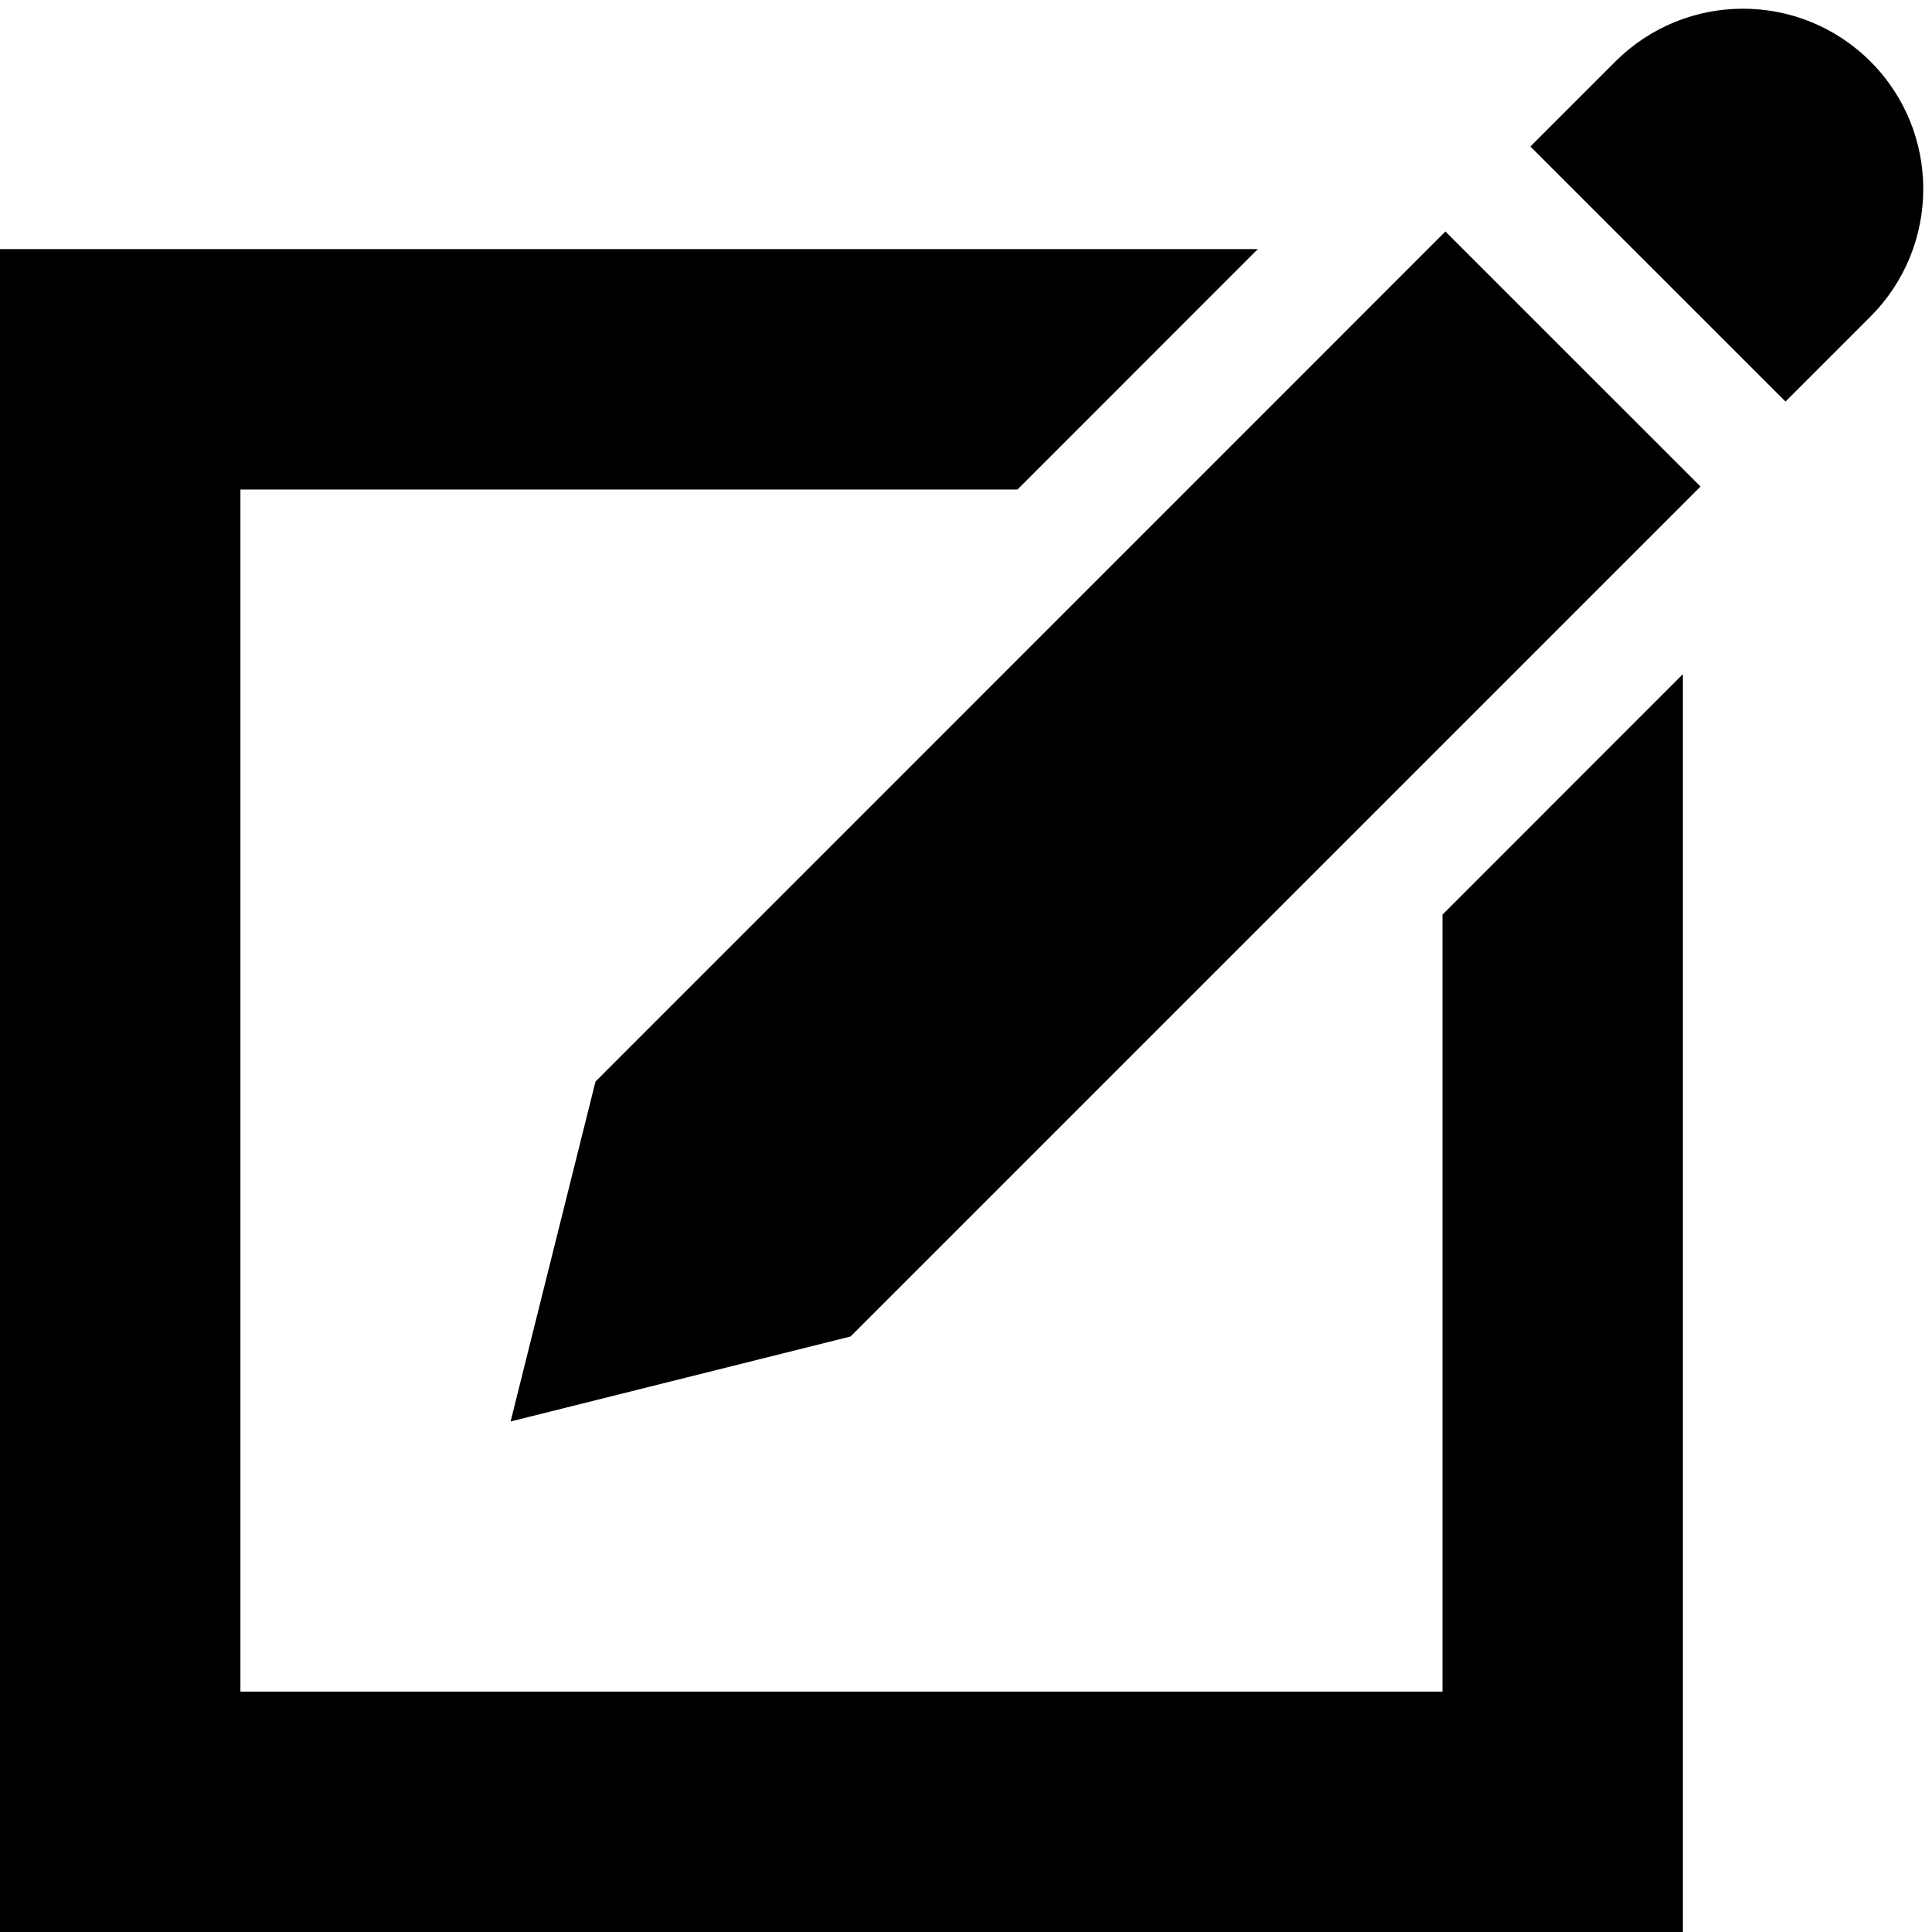
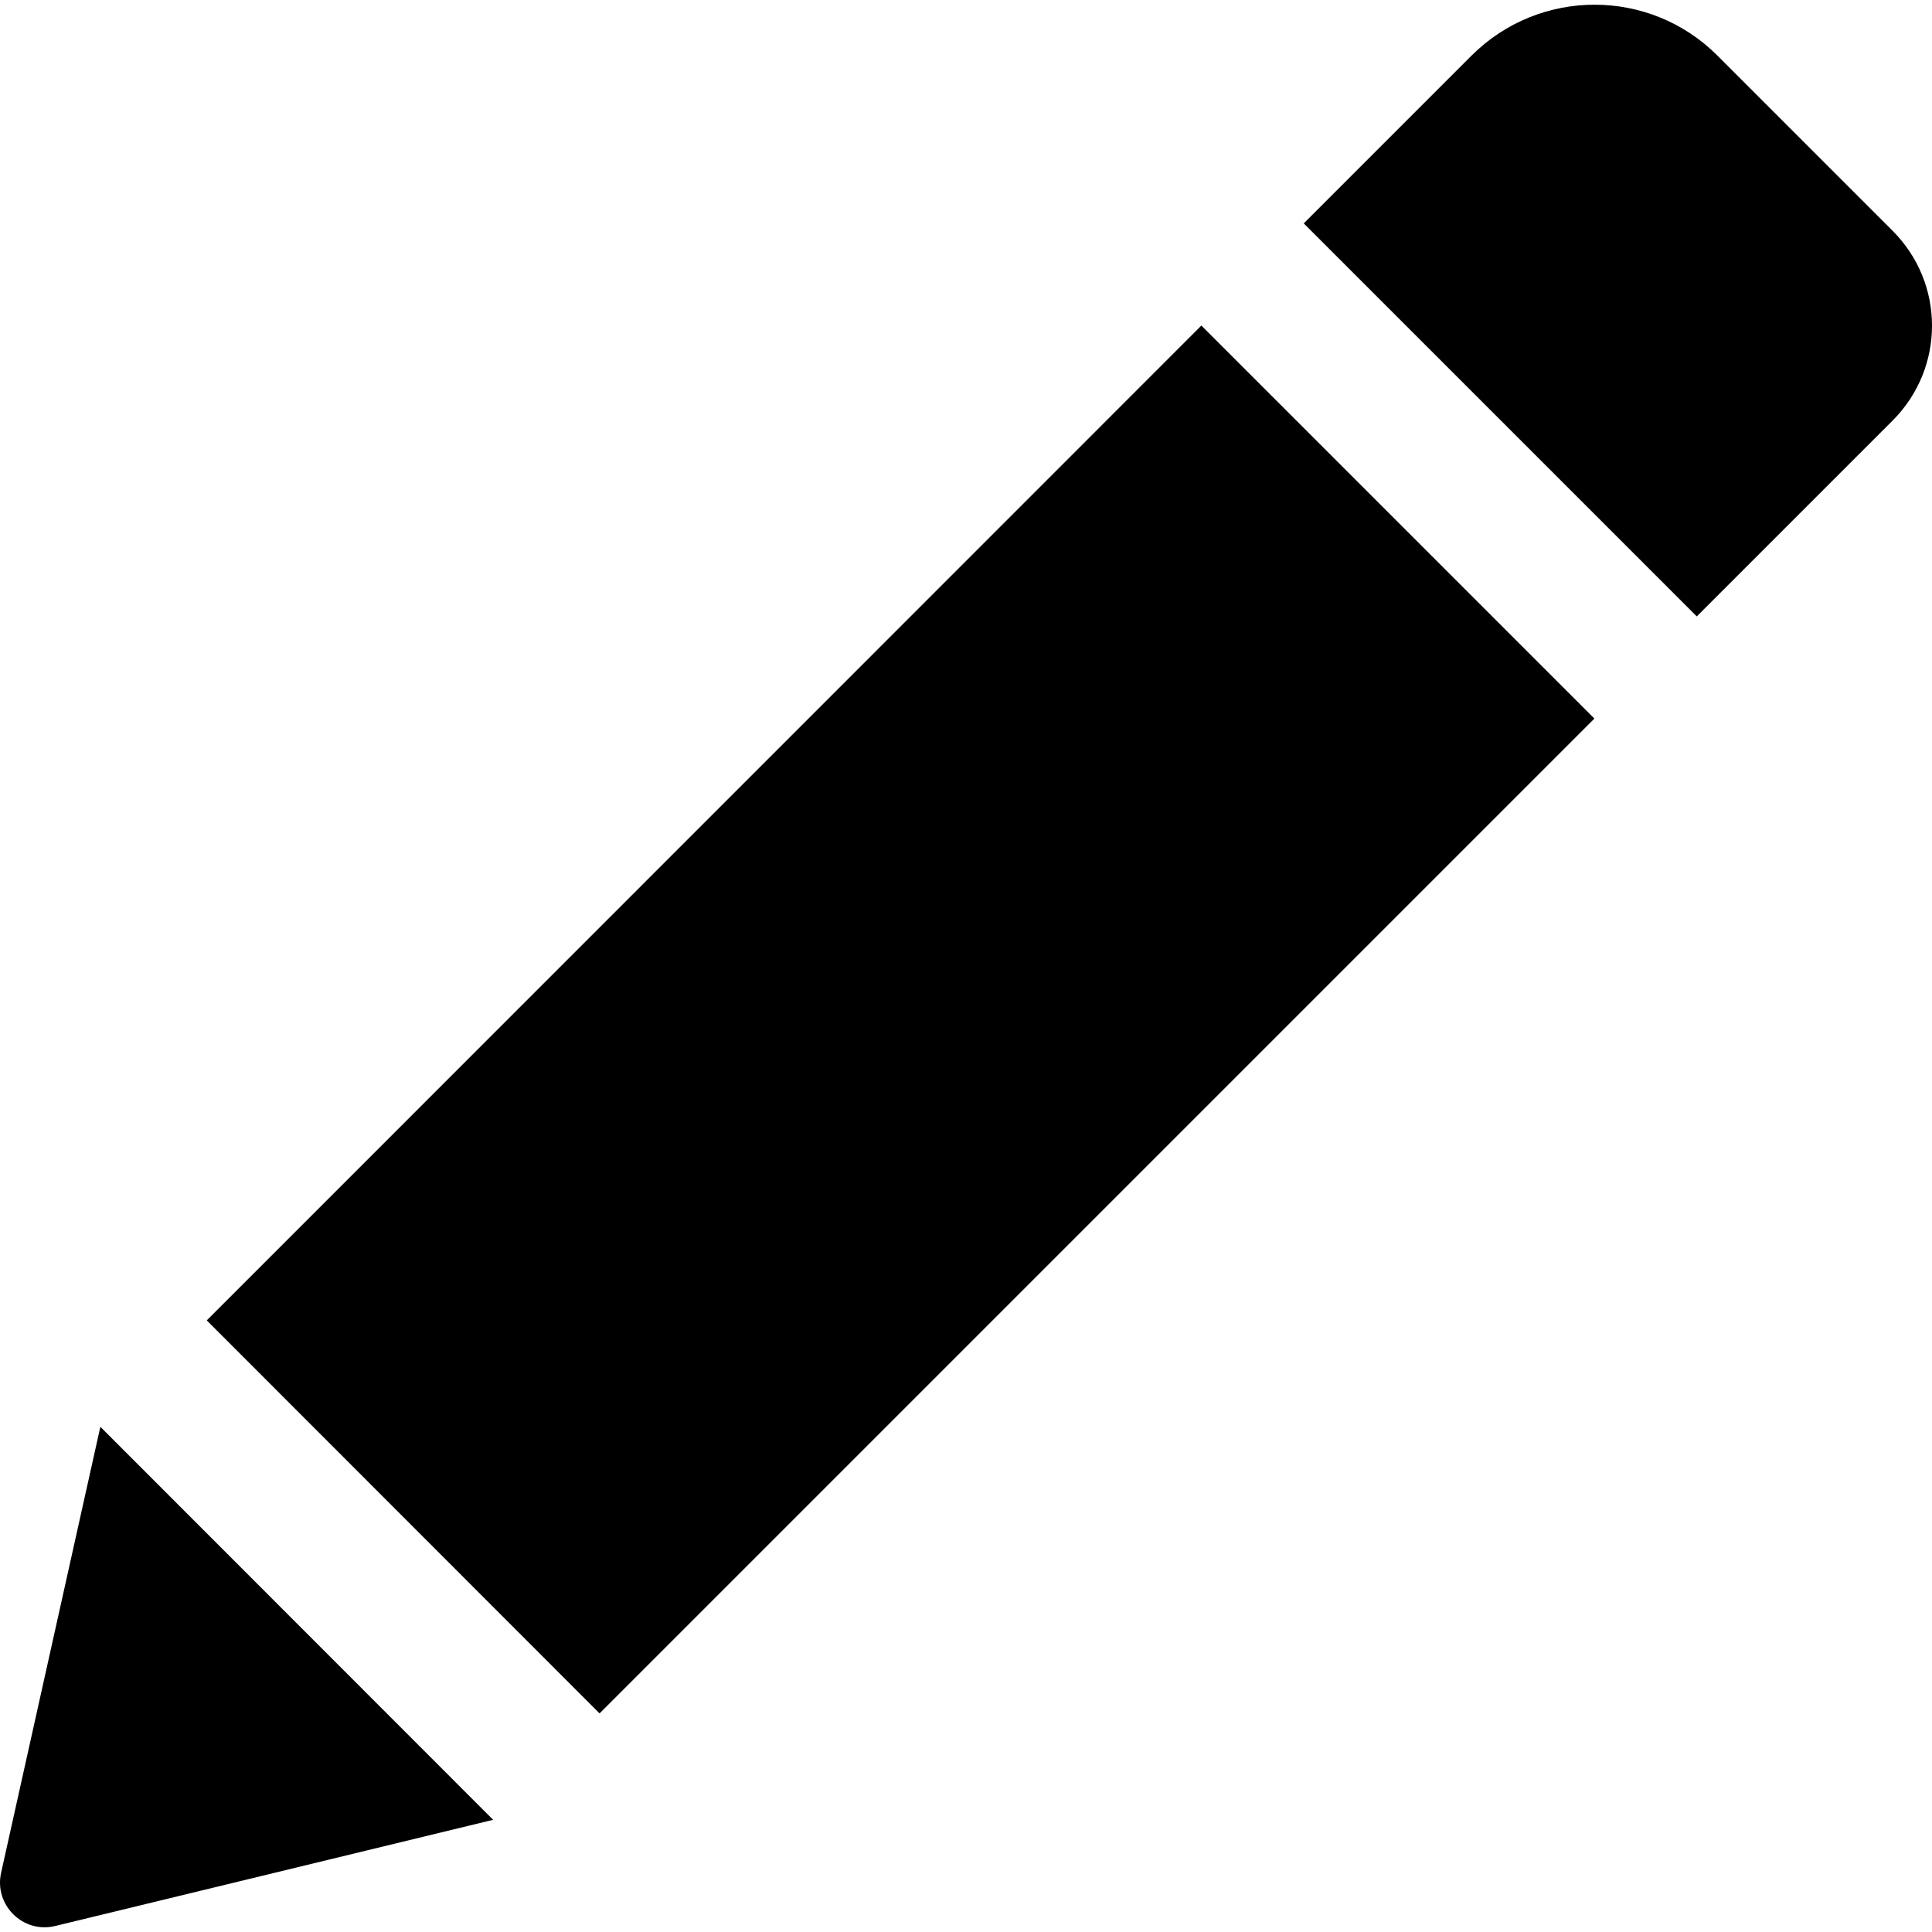
- <svg xmlns="http://www.w3.org/2000/svg" version="1.1" id="Слой_1" x="0px" y="0px" width="1000px" height="1000px" viewBox="0 0 1000 1000" enable-background="new 0 0 1000 1000" xml:space="preserve">
-   <path fill="currentColor" d="M968.161,31.839c36.456,36.456,36.396,95.547,0,132.003l-43.991,43.991L792.138,75.83l43.991-43.991  C872.583-4.586,931.704-4.617,968.161,31.839z M308.238,559.79l-43.96,175.963l175.963-43.991l439.938-439.938L748.147,119.821  L308.238,559.79z M746.627,473.387v402.175H124.438V253.373h402.204l124.407-124.438H0V1000h871.064V348.918L746.627,473.387z" />
+ <svg xmlns="http://www.w3.org/2000/svg" version="1.1" id="Capa_1" x="0px" y="0px" width="528.899px" height="528.899px" viewBox="0 0 528.899 528.899" style="enable-background:new 0 0 528.899 528.899;" xml:space="preserve">
+   <g>
+     <path d="M328.883,89.125l107.59,107.589l-272.34,272.34L56.604,361.465L328.883,89.125z M518.113,63.177l-47.981-47.981   c-18.543-18.543-48.653-18.543-67.259,0l-45.961,45.961l107.59,107.59l53.611-53.611   C532.495,100.753,532.495,77.559,518.113,63.177z M0.3,512.69c-1.958,8.812,5.998,16.708,14.811,14.565l119.891-29.069   L27.473,390.597L0.3,512.69z" />
+   </g>
+   <g>
+ </g>
+   <g>
+ </g>
+   <g>
+ </g>
+   <g>
+ </g>
+   <g>
+ </g>
+   <g>
+ </g>
+   <g>
+ </g>
+   <g>
+ </g>
+   <g>
+ </g>
+   <g>
+ </g>
+   <g>
+ </g>
+   <g>
+ </g>
+   <g>
+ </g>
+   <g>
+ </g>
+   <g>
+ </g>
</svg>
